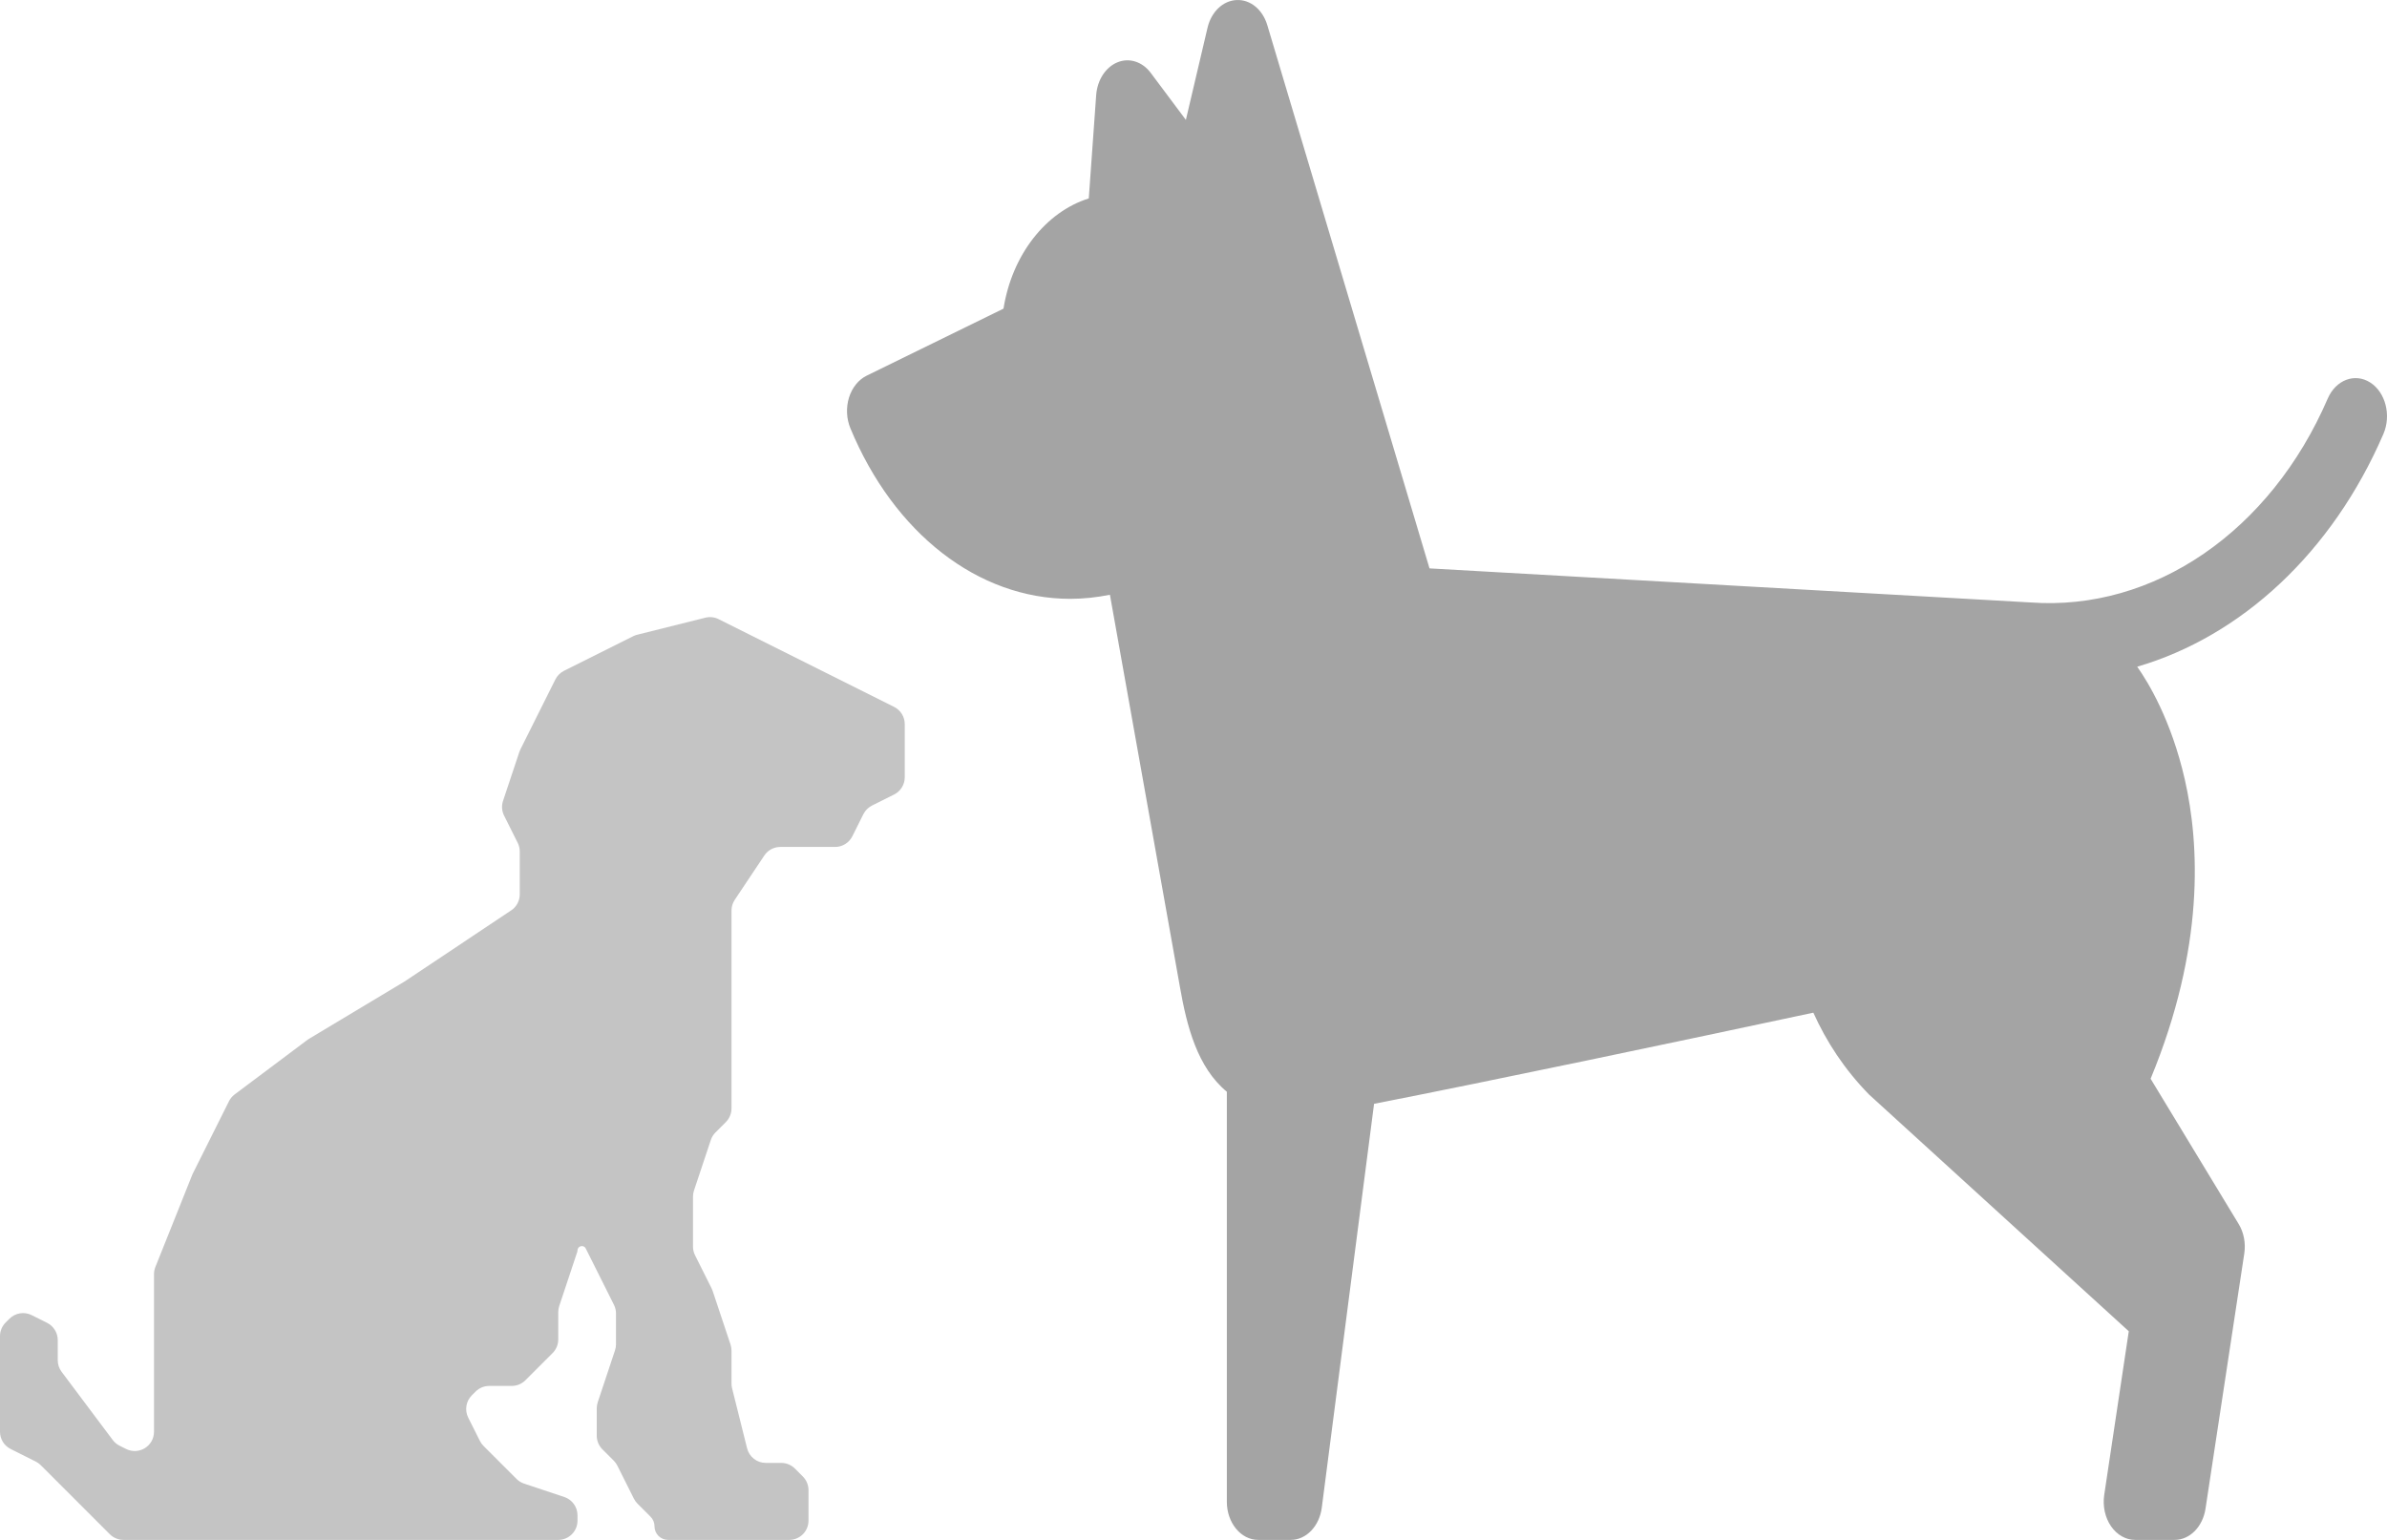
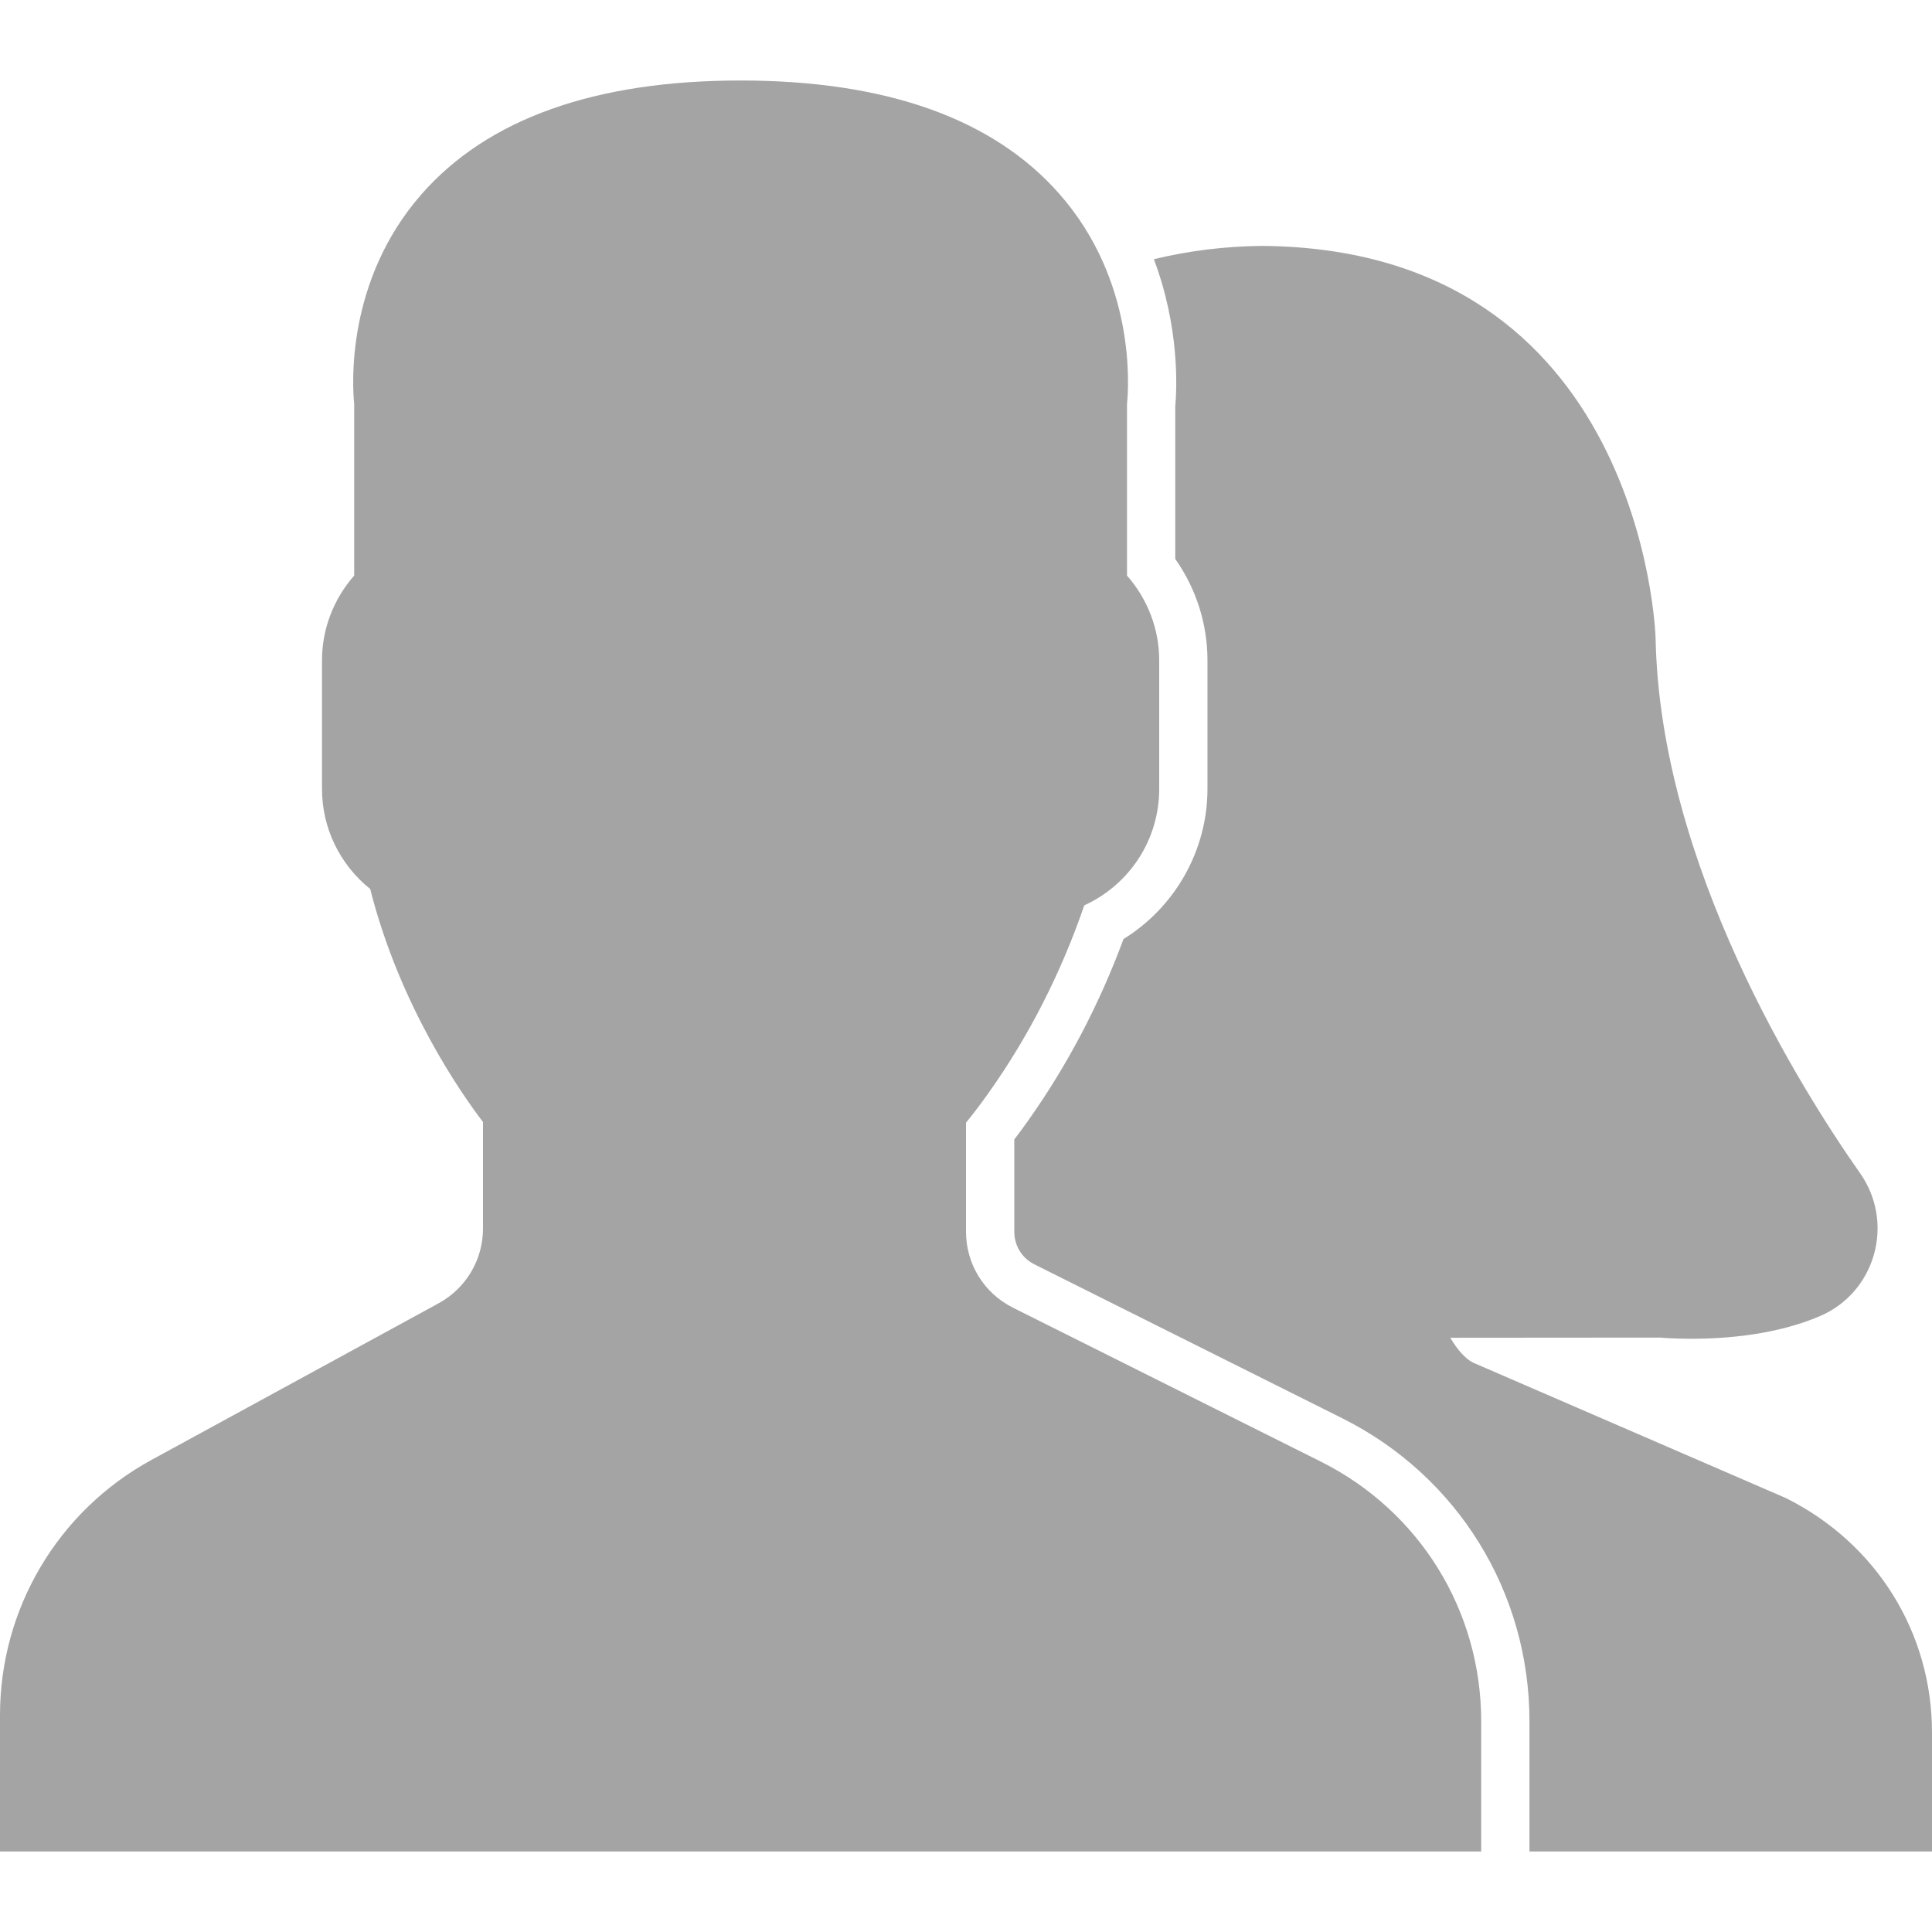
- <svg xmlns="http://www.w3.org/2000/svg" width="62" height="40" viewBox="0 0 62 40" fill="none">
-   <path d="M22.052 10.327C22.133 10.068 22.299 9.862 22.511 9.758L26.065 8.017C26.286 6.623 27.158 5.506 28.28 5.154L28.472 2.472C28.5 2.08 28.717 1.745 29.024 1.619C29.332 1.493 29.671 1.601 29.889 1.893L30.802 3.114L31.365 0.718C31.463 0.305 31.768 0.015 32.122 0.001C32.477 -0.015 32.796 0.249 32.917 0.653L37.13 14.764C37.13 14.764 52.734 15.648 52.74 15.649C55.94 15.882 58.972 13.803 60.461 10.352C60.671 9.868 61.164 9.681 61.563 9.935C61.962 10.189 62.116 10.787 61.907 11.272C60.575 14.357 58.216 16.528 55.512 17.318C55.792 17.715 56.396 18.7 56.748 20.248C57.132 21.931 57.27 24.614 55.86 28.021L58.147 31.794C58.281 32.014 58.334 32.291 58.293 32.561L57.286 39.189C57.215 39.659 56.877 40 56.483 40H55.458C55.216 40 54.987 39.87 54.831 39.644C54.676 39.418 54.612 39.121 54.655 38.832L55.293 34.58L48.548 28.432C48.559 28.444 48.536 28.421 48.548 28.432C47.903 27.774 47.435 27.05 47.1 26.305C43.584 27.055 38.774 28.069 35.69 28.672L34.332 39.163C34.269 39.645 33.927 40 33.526 40H32.682C32.231 40 31.866 39.556 31.866 39.009V28.359C31.1 27.724 30.826 26.662 30.645 25.622C30.639 25.589 28.829 15.449 28.829 15.449C28.488 15.518 28.144 15.555 27.797 15.555C25.408 15.555 23.22 13.856 22.087 11.122C21.985 10.874 21.972 10.586 22.052 10.327Z" fill="#A4A4A4" />
-   <path d="M10.5 25.5L8 27L6.094 28.429C6.032 28.476 5.982 28.536 5.947 28.606L5 30.5L4.036 32.911C4.012 32.97 4 33.033 4 33.096V37.191C4 37.563 3.609 37.804 3.276 37.638L3.106 37.553C3.036 37.518 2.976 37.468 2.929 37.406L1.6 35.633C1.535 35.547 1.5 35.441 1.5 35.333V34.809C1.5 34.62 1.393 34.447 1.224 34.362L0.822 34.161C0.63 34.065 0.397 34.103 0.245 34.255L0.146 34.354C0.053 34.447 0 34.575 0 34.707V37.191C0 37.38 0.107 37.553 0.276 37.638L0.927 37.964C0.975 37.988 1.019 38.019 1.057 38.057L2.854 39.854C2.947 39.947 3.075 40 3.207 40H14.5C14.776 40 15 39.776 15 39.5V39.36C15 39.145 14.862 38.954 14.658 38.886L13.612 38.537C13.538 38.513 13.471 38.471 13.416 38.416L12.557 37.557C12.519 37.519 12.488 37.475 12.464 37.427L12.161 36.822C12.065 36.63 12.103 36.397 12.255 36.245L12.354 36.146C12.447 36.053 12.575 36 12.707 36H13.293C13.425 36 13.553 35.947 13.646 35.854L14.354 35.146C14.447 35.053 14.5 34.925 14.5 34.793V34.081C14.5 34.027 14.509 33.974 14.526 33.923L14.994 32.517C14.998 32.506 15 32.494 15 32.482C15 32.362 15.162 32.323 15.215 32.431L15.947 33.894C15.982 33.964 16 34.04 16 34.118V34.919C16 34.973 15.991 35.026 15.974 35.077L15.526 36.423C15.509 36.474 15.5 36.527 15.5 36.581V37.293C15.5 37.425 15.553 37.553 15.646 37.646L15.943 37.943C15.981 37.981 16.012 38.025 16.036 38.073L16.464 38.927C16.488 38.975 16.519 39.019 16.557 39.057L16.896 39.396C16.963 39.463 17 39.553 17 39.646C17 39.842 17.158 40 17.354 40H20.5C20.776 40 21 39.776 21 39.5V38.707C21 38.575 20.947 38.447 20.854 38.354L20.646 38.146C20.553 38.053 20.425 38 20.293 38H19.89C19.661 38 19.461 37.844 19.405 37.621L19.015 36.06C19.005 36.02 19 35.979 19 35.938V35.081C19 35.027 18.991 34.974 18.974 34.923L18.511 33.534C18.511 33.534 18.511 33.534 18.511 33.534C18.504 33.511 18.495 33.489 18.484 33.468L18.053 32.606C18.018 32.536 18 32.46 18 32.382V31.081C18 31.027 18.009 30.974 18.026 30.923L18.463 29.612C18.487 29.538 18.529 29.471 18.584 29.416L18.854 29.146C18.947 29.053 19 28.925 19 28.793V23.651C19 23.553 19.029 23.456 19.084 23.374L19.852 22.223C19.944 22.084 20.1 22 20.268 22H21.691C21.88 22 22.053 21.893 22.138 21.724L22.425 21.149C22.474 21.052 22.552 20.974 22.649 20.925L23.224 20.638C23.393 20.553 23.5 20.38 23.5 20.191V18.809C23.5 18.62 23.393 18.447 23.224 18.362L18.665 16.083C18.559 16.029 18.436 16.016 18.321 16.045L16.553 16.487C16.518 16.495 16.483 16.508 16.451 16.524L14.649 17.425C14.552 17.474 14.474 17.552 14.425 17.649L13.516 19.468C13.516 19.468 13.516 19.468 13.516 19.468C13.505 19.489 13.496 19.511 13.489 19.534L13.066 20.803C13.024 20.929 13.033 21.067 13.093 21.185L13.447 21.894C13.447 21.894 13.447 21.894 13.447 21.894C13.482 21.964 13.5 22.04 13.5 22.118V23.232C13.5 23.4 13.416 23.556 13.277 23.648L10.5 25.5Z" fill="#C4C4C4" />
+ <svg xmlns="http://www.w3.org/2000/svg" width="60" height="60" viewBox="0 0 60 60" fill="none">
+   <path d="M41.014 45.389L31.461 40.613C30.56 40.162 30 39.256 30 38.248V34.867C30.229 34.587 30.47 34.268 30.719 33.916C31.958 32.166 32.951 30.218 33.673 28.117C35.084 27.47 36 26.075 36 24.5V20.5C36 19.537 35.64 18.604 35 17.875V12.556C35.056 12.006 35.276 8.732 32.908 6.031C30.854 3.688 27.521 2.5 23 2.5C18.479 2.5 15.146 3.688 13.092 6.03C10.724 8.731 10.944 12.006 11 12.555V17.874C10.36 18.603 10 19.536 10 20.499V24.499C10 25.716 10.553 26.851 11.497 27.608C12.413 31.235 14.33 33.968 15 34.845V38.154C15 39.122 14.472 40.01 13.623 40.474L4.702 45.34C1.801 46.924 0 49.958 0 53.262V57.5H46V53.457C46 50.018 44.089 46.927 41.014 45.389Z" fill="#A4A4A4" />
+   <path d="M55.467 46.526L45.744 42.316C45.514 42.201 45.259 41.92 45.04 41.545L51.565 41.54C51.565 41.54 51.942 41.577 52.527 41.577C53.6 41.577 55.165 41.455 56.527 40.87C57.344 40.518 57.952 39.823 58.196 38.963C58.442 38.095 58.286 37.176 57.77 36.44C55.905 33.786 51.552 26.851 51.416 19.817C51.413 19.696 51.019 7.734 39.206 7.637C38.019 7.647 36.897 7.793 35.834 8.05C36.626 10.144 36.553 12.018 36.499 12.626V17.359C37.147 18.281 37.499 19.376 37.499 20.5V24.5C37.499 26.407 36.495 28.172 34.892 29.162C34.144 31.184 33.154 33.073 31.943 34.783C31.793 34.996 31.645 35.197 31.5 35.387V38.247C31.5 38.689 31.736 39.072 32.131 39.269L41.684 44.045C45.271 45.839 47.499 49.444 47.499 53.455V57.5H60V53.803C60 50.711 58.282 47.933 55.467 46.526Z" fill="#A4A4A4" />
</svg>
